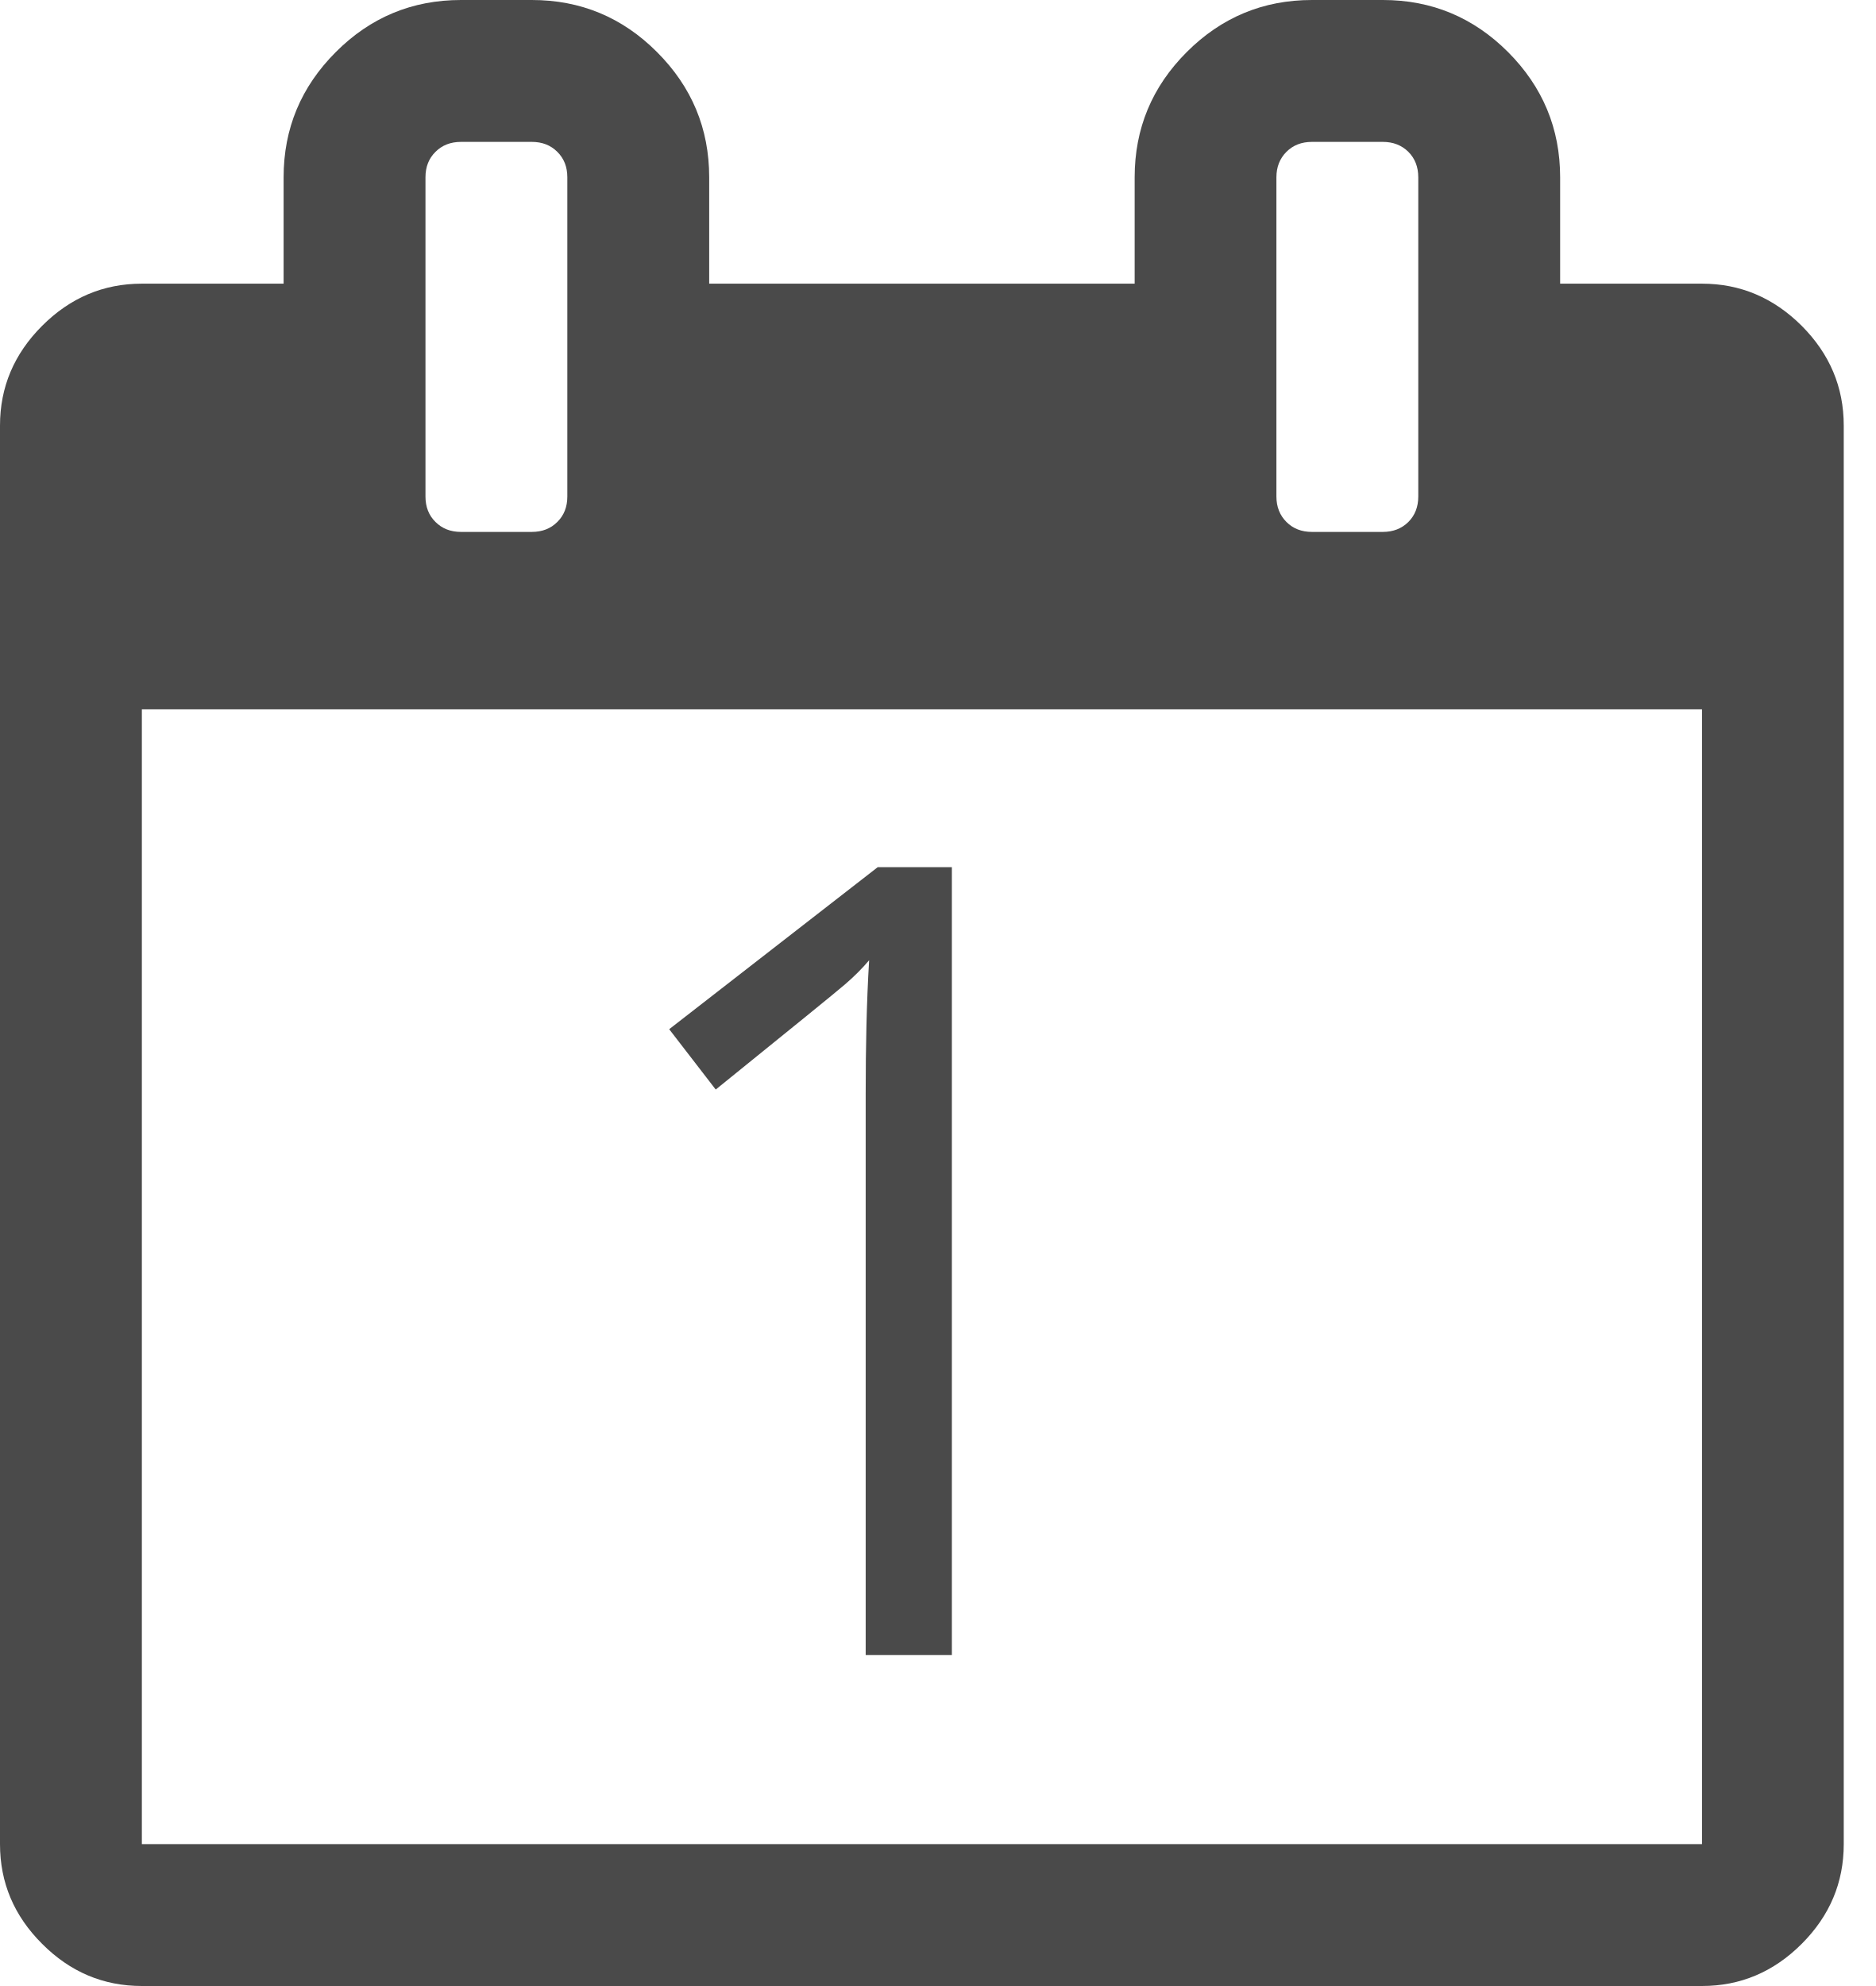
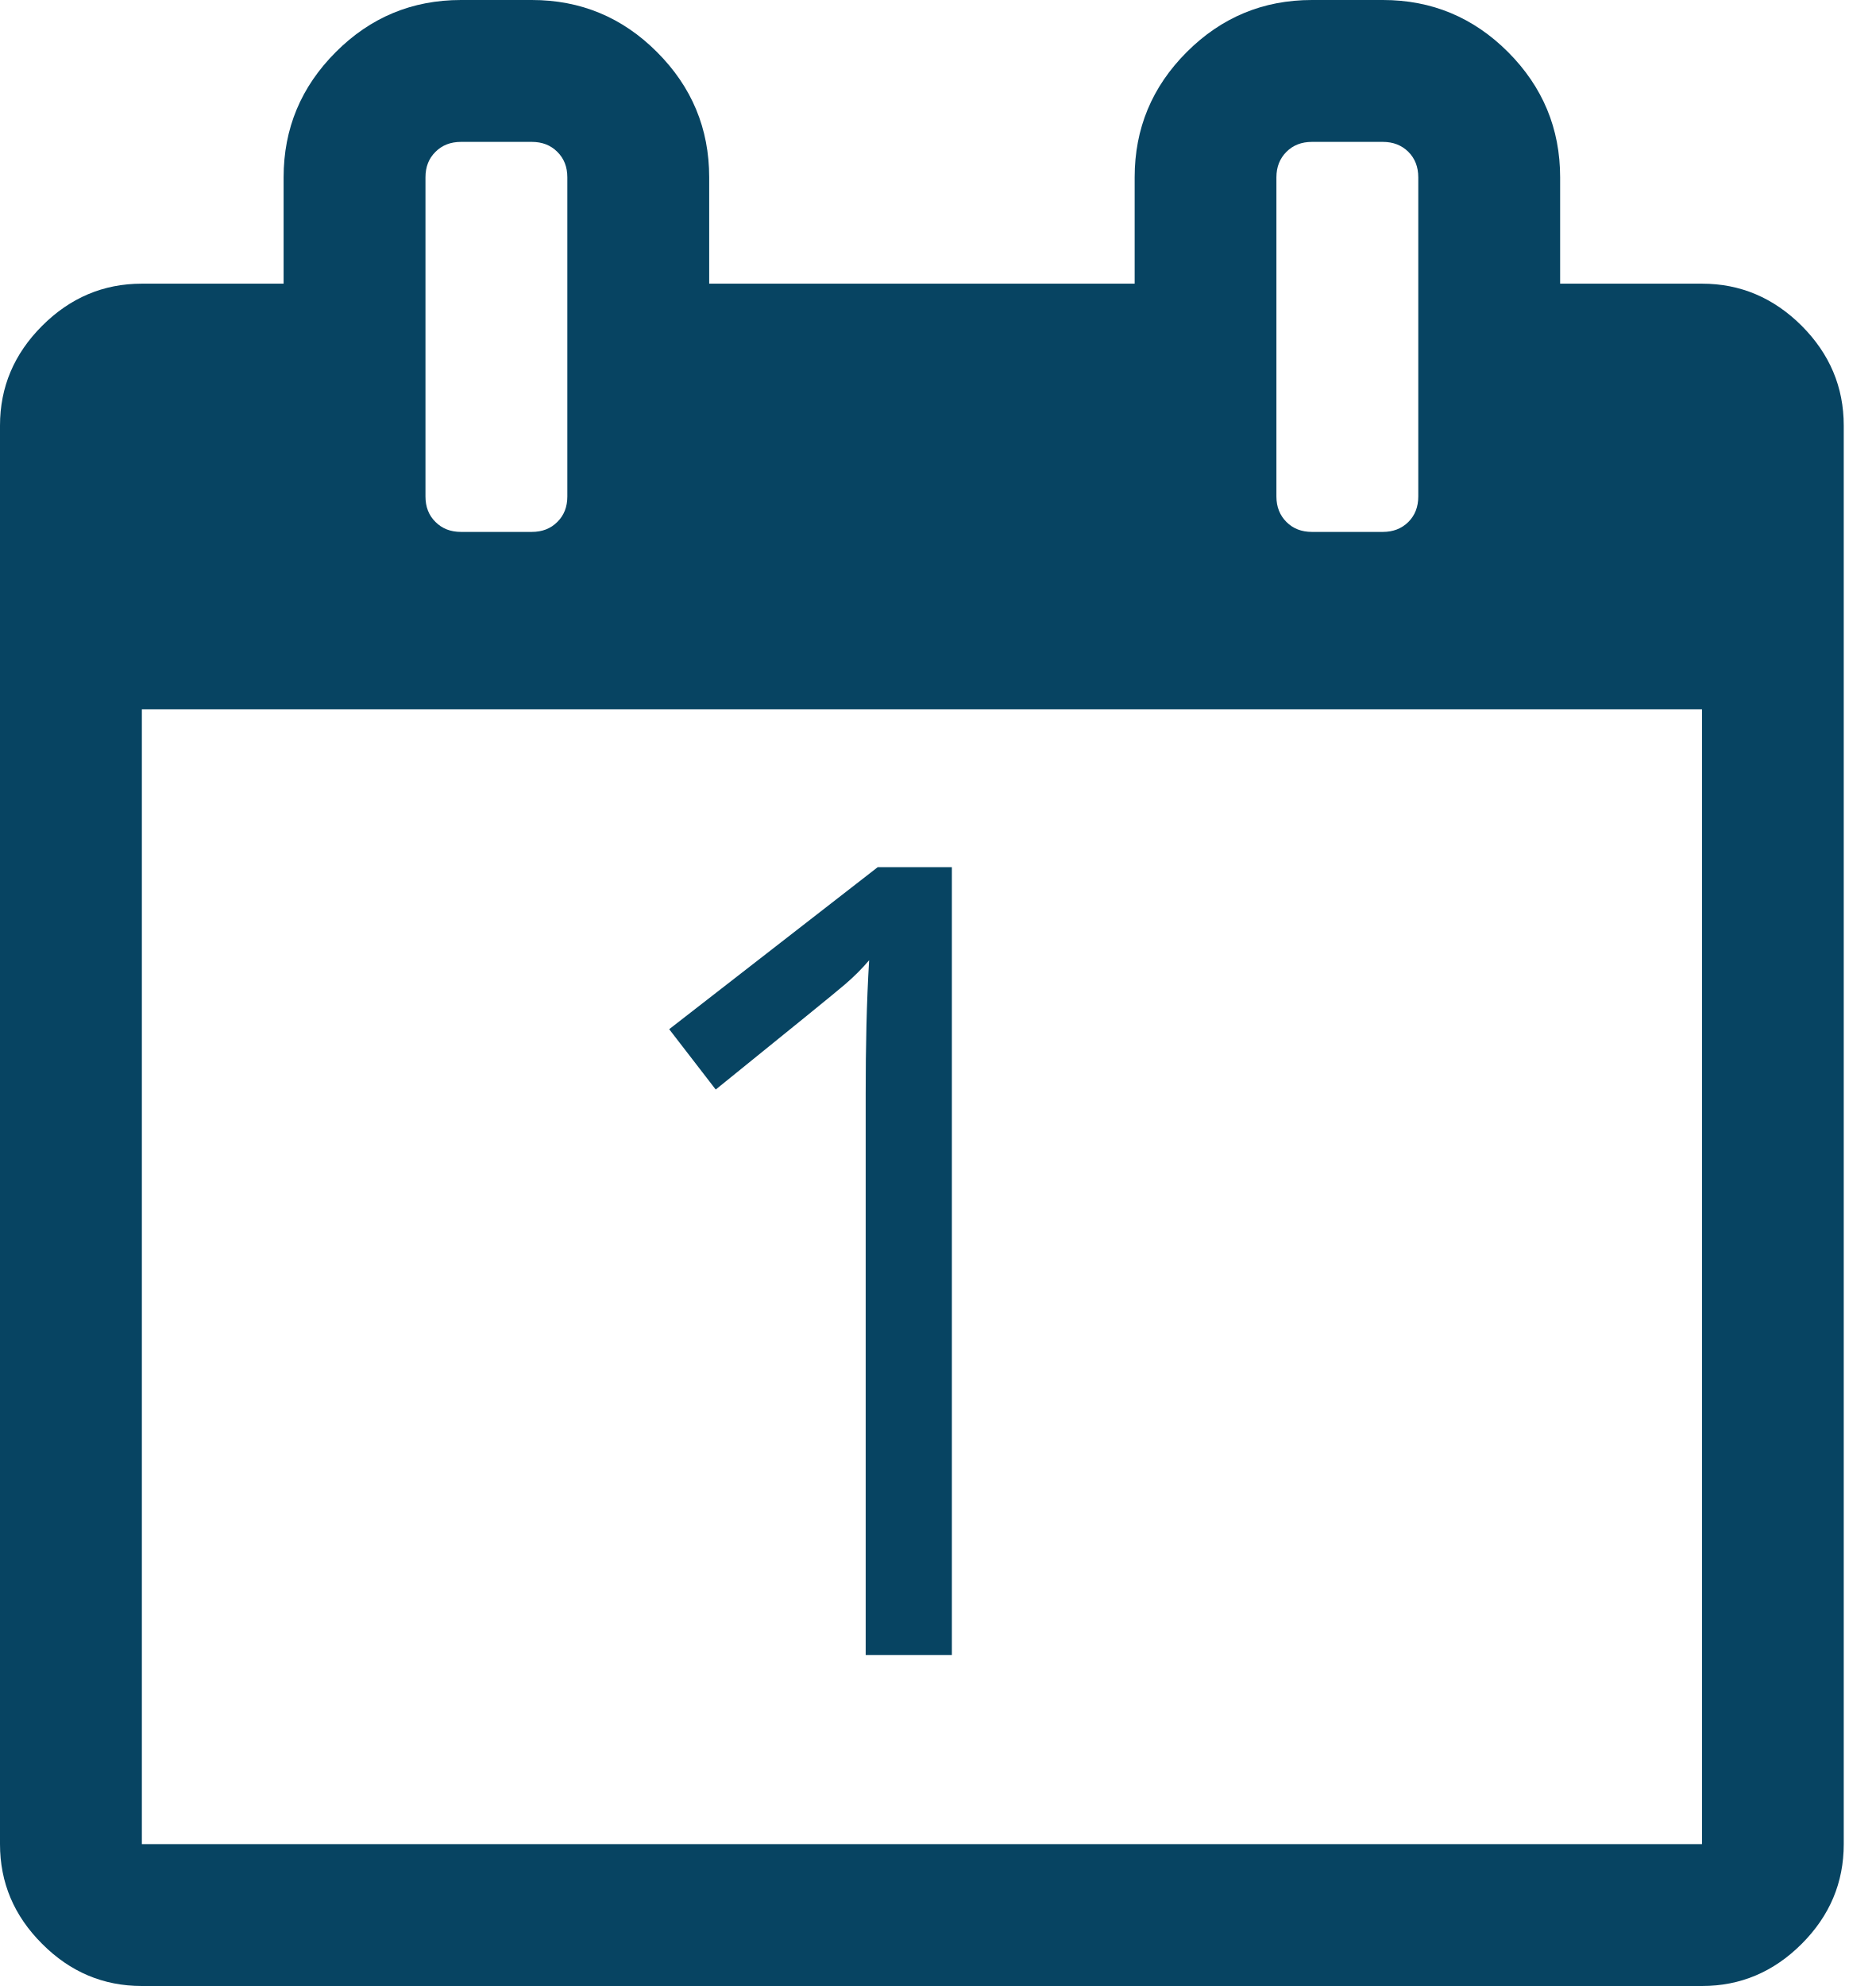
<svg xmlns="http://www.w3.org/2000/svg" width="17px" height="18px" viewBox="0 0 17 18" version="1.1">
  <defs />
  <g id="Page-1" stroke="none" stroke-width="1" fill="none" fill-rule="evenodd">
-     <g id="Date" fill="#4A4A4A">
+     <g id="Date" fill="#074462">
      <path d="M1.286,16.714 L15.429,16.714 L15.429,6.429 L1.286,6.429 L1.286,16.714 Z M5.143,4.5 L5.143,1.607 C5.143,1.513 5.113,1.436 5.052,1.376 C4.992,1.316 4.915,1.286 4.821,1.286 L4.179,1.286 C4.085,1.286 4.008,1.316 3.948,1.376 C3.887,1.436 3.857,1.513 3.857,1.607 L3.857,4.5 C3.857,4.594 3.887,4.671 3.948,4.731 C4.008,4.791 4.085,4.821 4.179,4.821 L4.821,4.821 C4.915,4.821 4.992,4.791 5.052,4.731 C5.113,4.671 5.143,4.594 5.143,4.5 Z M12.857,4.5 L12.857,1.607 C12.857,1.513 12.827,1.436 12.767,1.376 C12.706,1.316 12.629,1.286 12.536,1.286 L11.893,1.286 C11.799,1.286 11.722,1.316 11.662,1.376 C11.602,1.436 11.571,1.513 11.571,1.607 L11.571,4.5 C11.571,4.594 11.602,4.671 11.662,4.731 C11.722,4.791 11.799,4.821 11.893,4.821 L12.536,4.821 C12.629,4.821 12.706,4.791 12.767,4.731 C12.827,4.671 12.857,4.594 12.857,4.5 Z M16.714,3.857 L16.714,16.714 C16.714,17.063 16.587,17.364 16.333,17.618 C16.078,17.873 15.777,18 15.429,18 L1.286,18 C0.937,18 0.636,17.873 0.382,17.618 C0.127,17.364 0,17.063 0,16.714 L0,3.857 C0,3.509 0.127,3.208 0.382,2.953 C0.636,2.699 0.937,2.571 1.286,2.571 L2.571,2.571 L2.571,1.607 C2.571,1.165 2.729,0.787 3.044,0.472 C3.358,0.157 3.737,0 4.179,0 L4.821,0 C5.263,0 5.642,0.157 5.956,0.472 C6.271,0.787 6.429,1.165 6.429,1.607 L6.429,2.571 L10.286,2.571 L10.286,1.607 C10.286,1.165 10.443,0.787 10.758,0.472 C11.073,0.157 11.451,0 11.893,0 L12.536,0 C12.978,0 13.356,0.157 13.671,0.472 C13.985,0.787 14.143,1.165 14.143,1.607 L14.143,2.571 L15.429,2.571 C15.777,2.571 16.078,2.699 16.333,2.953 C16.587,3.208 16.714,3.509 16.714,3.857 Z" id="" fill-rule="evenodd" />
      <text id="1" font-family="OpenSans-SemiBold, Open Sans" font-size="10" font-weight="500">
        <tspan x="5.146" y="15">1</tspan>
      </text>
    </g>
  </g>
</svg>
